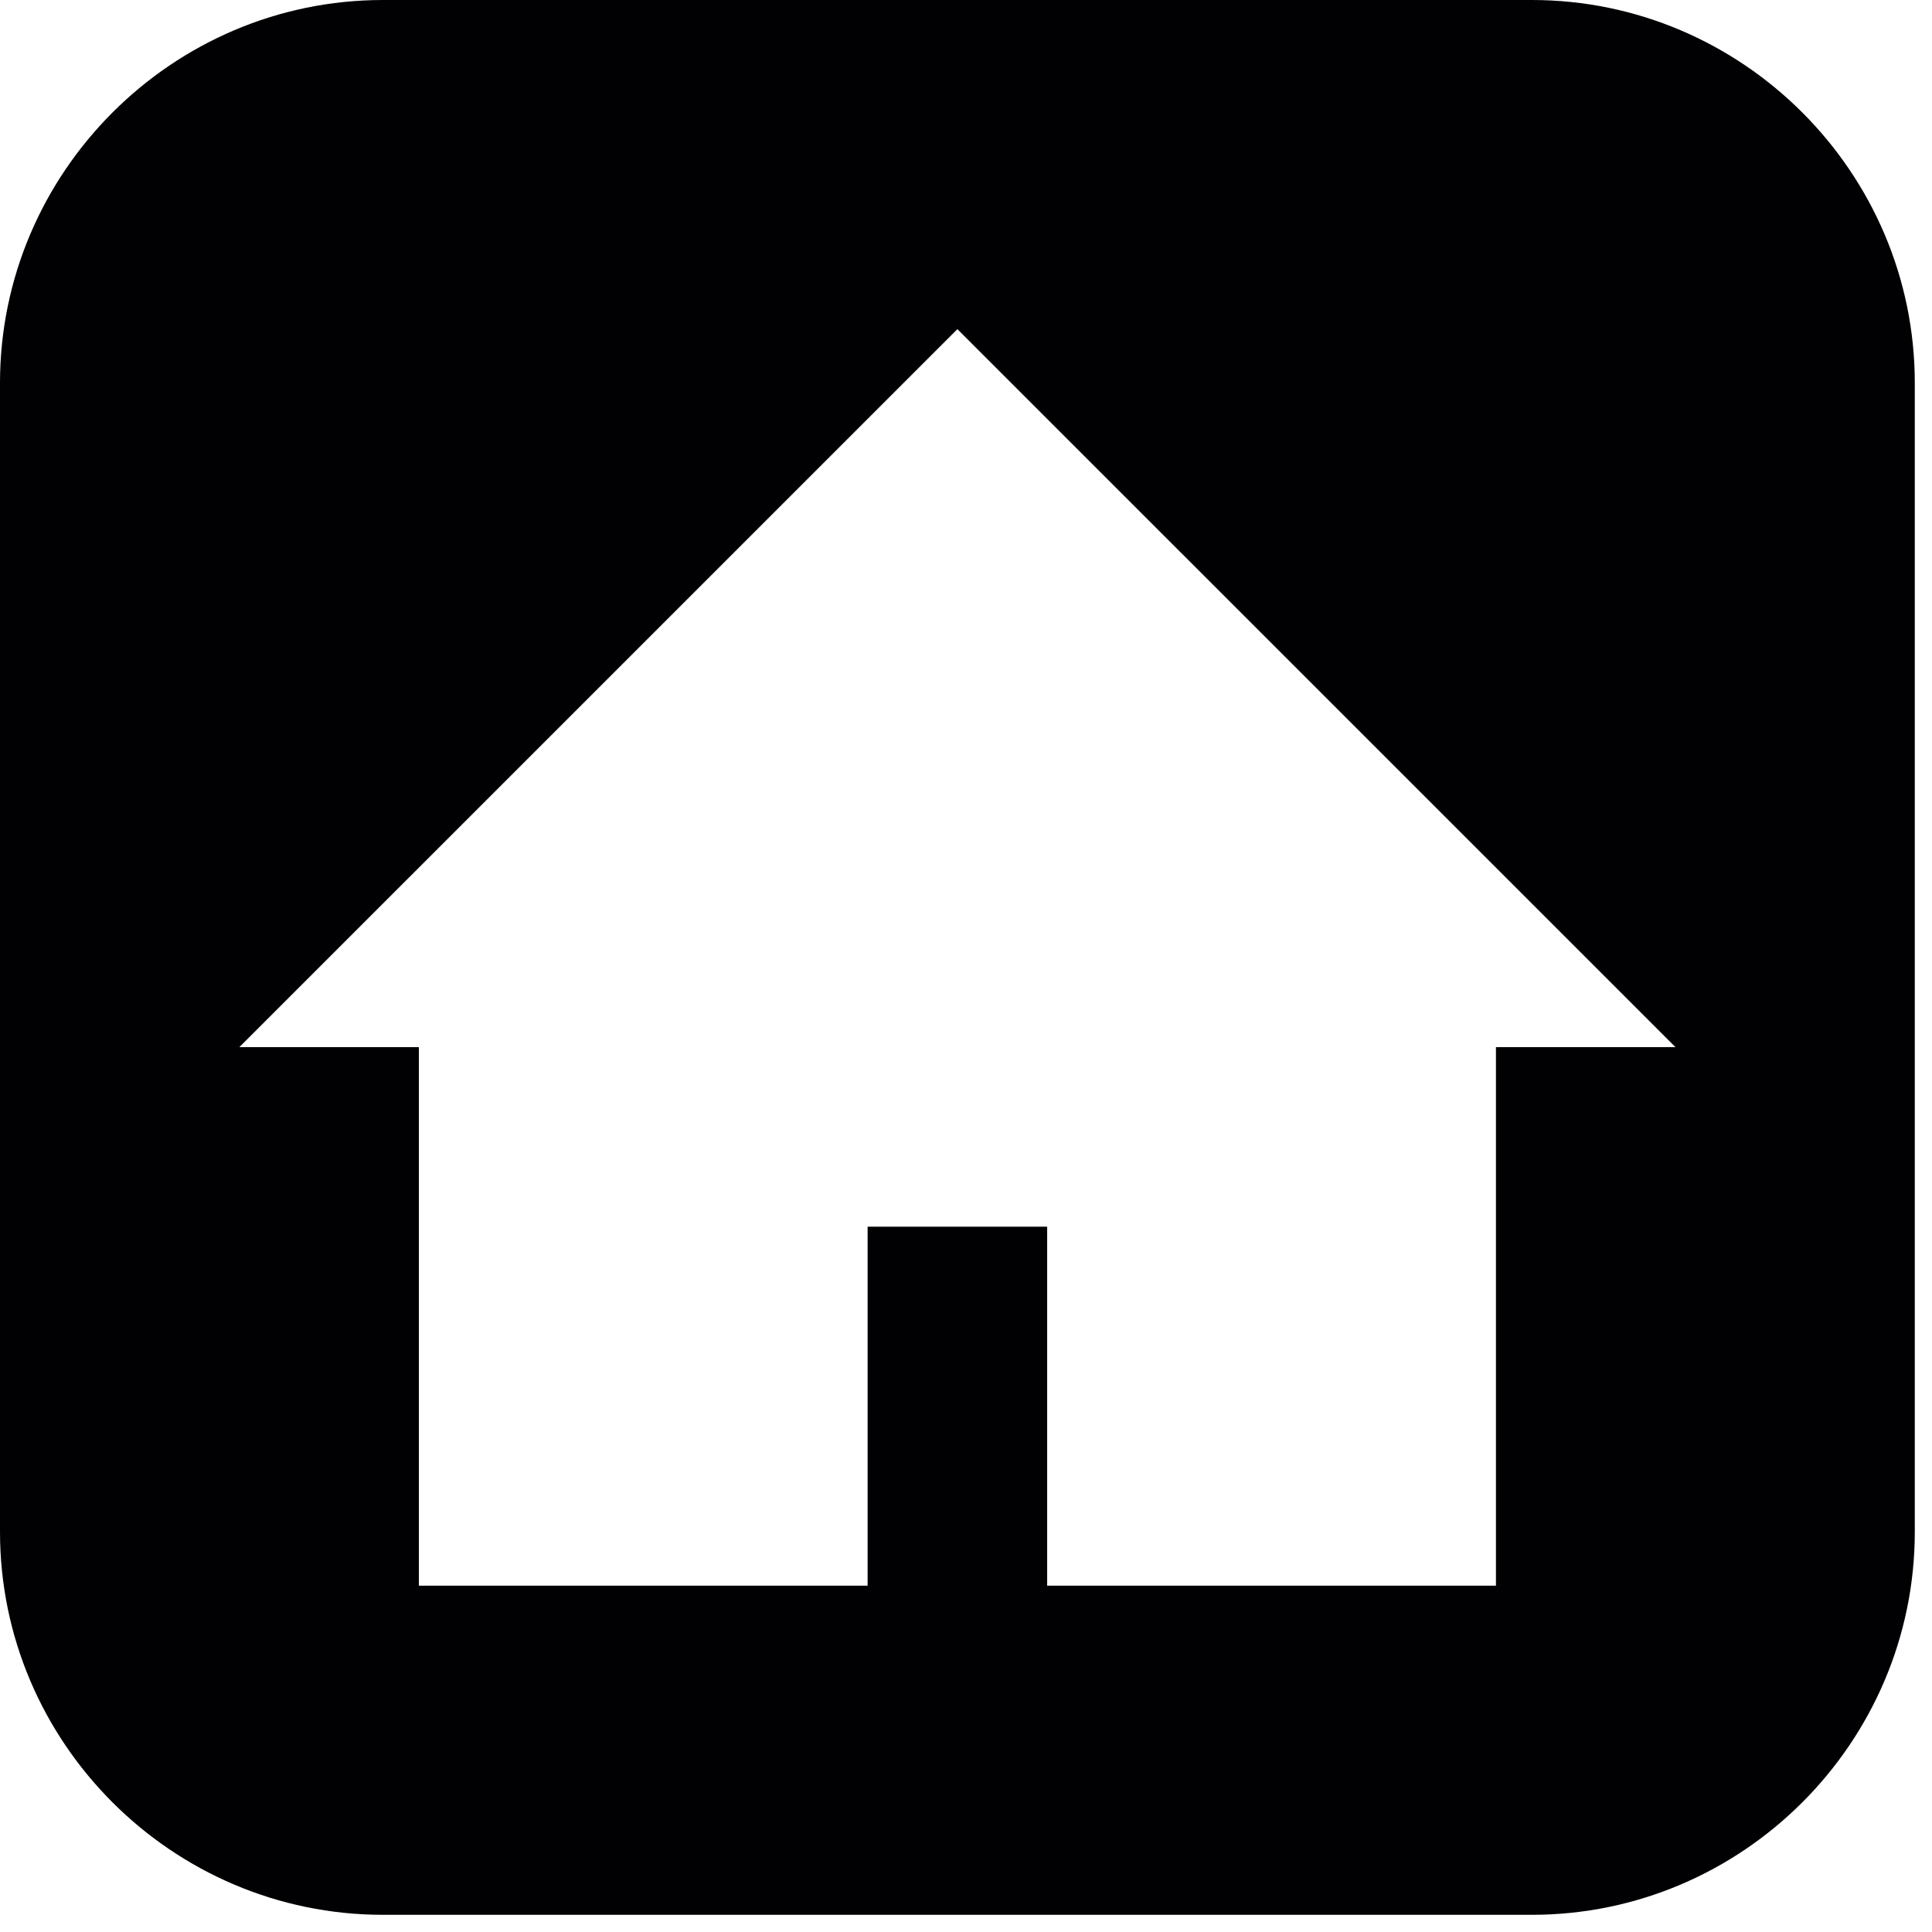
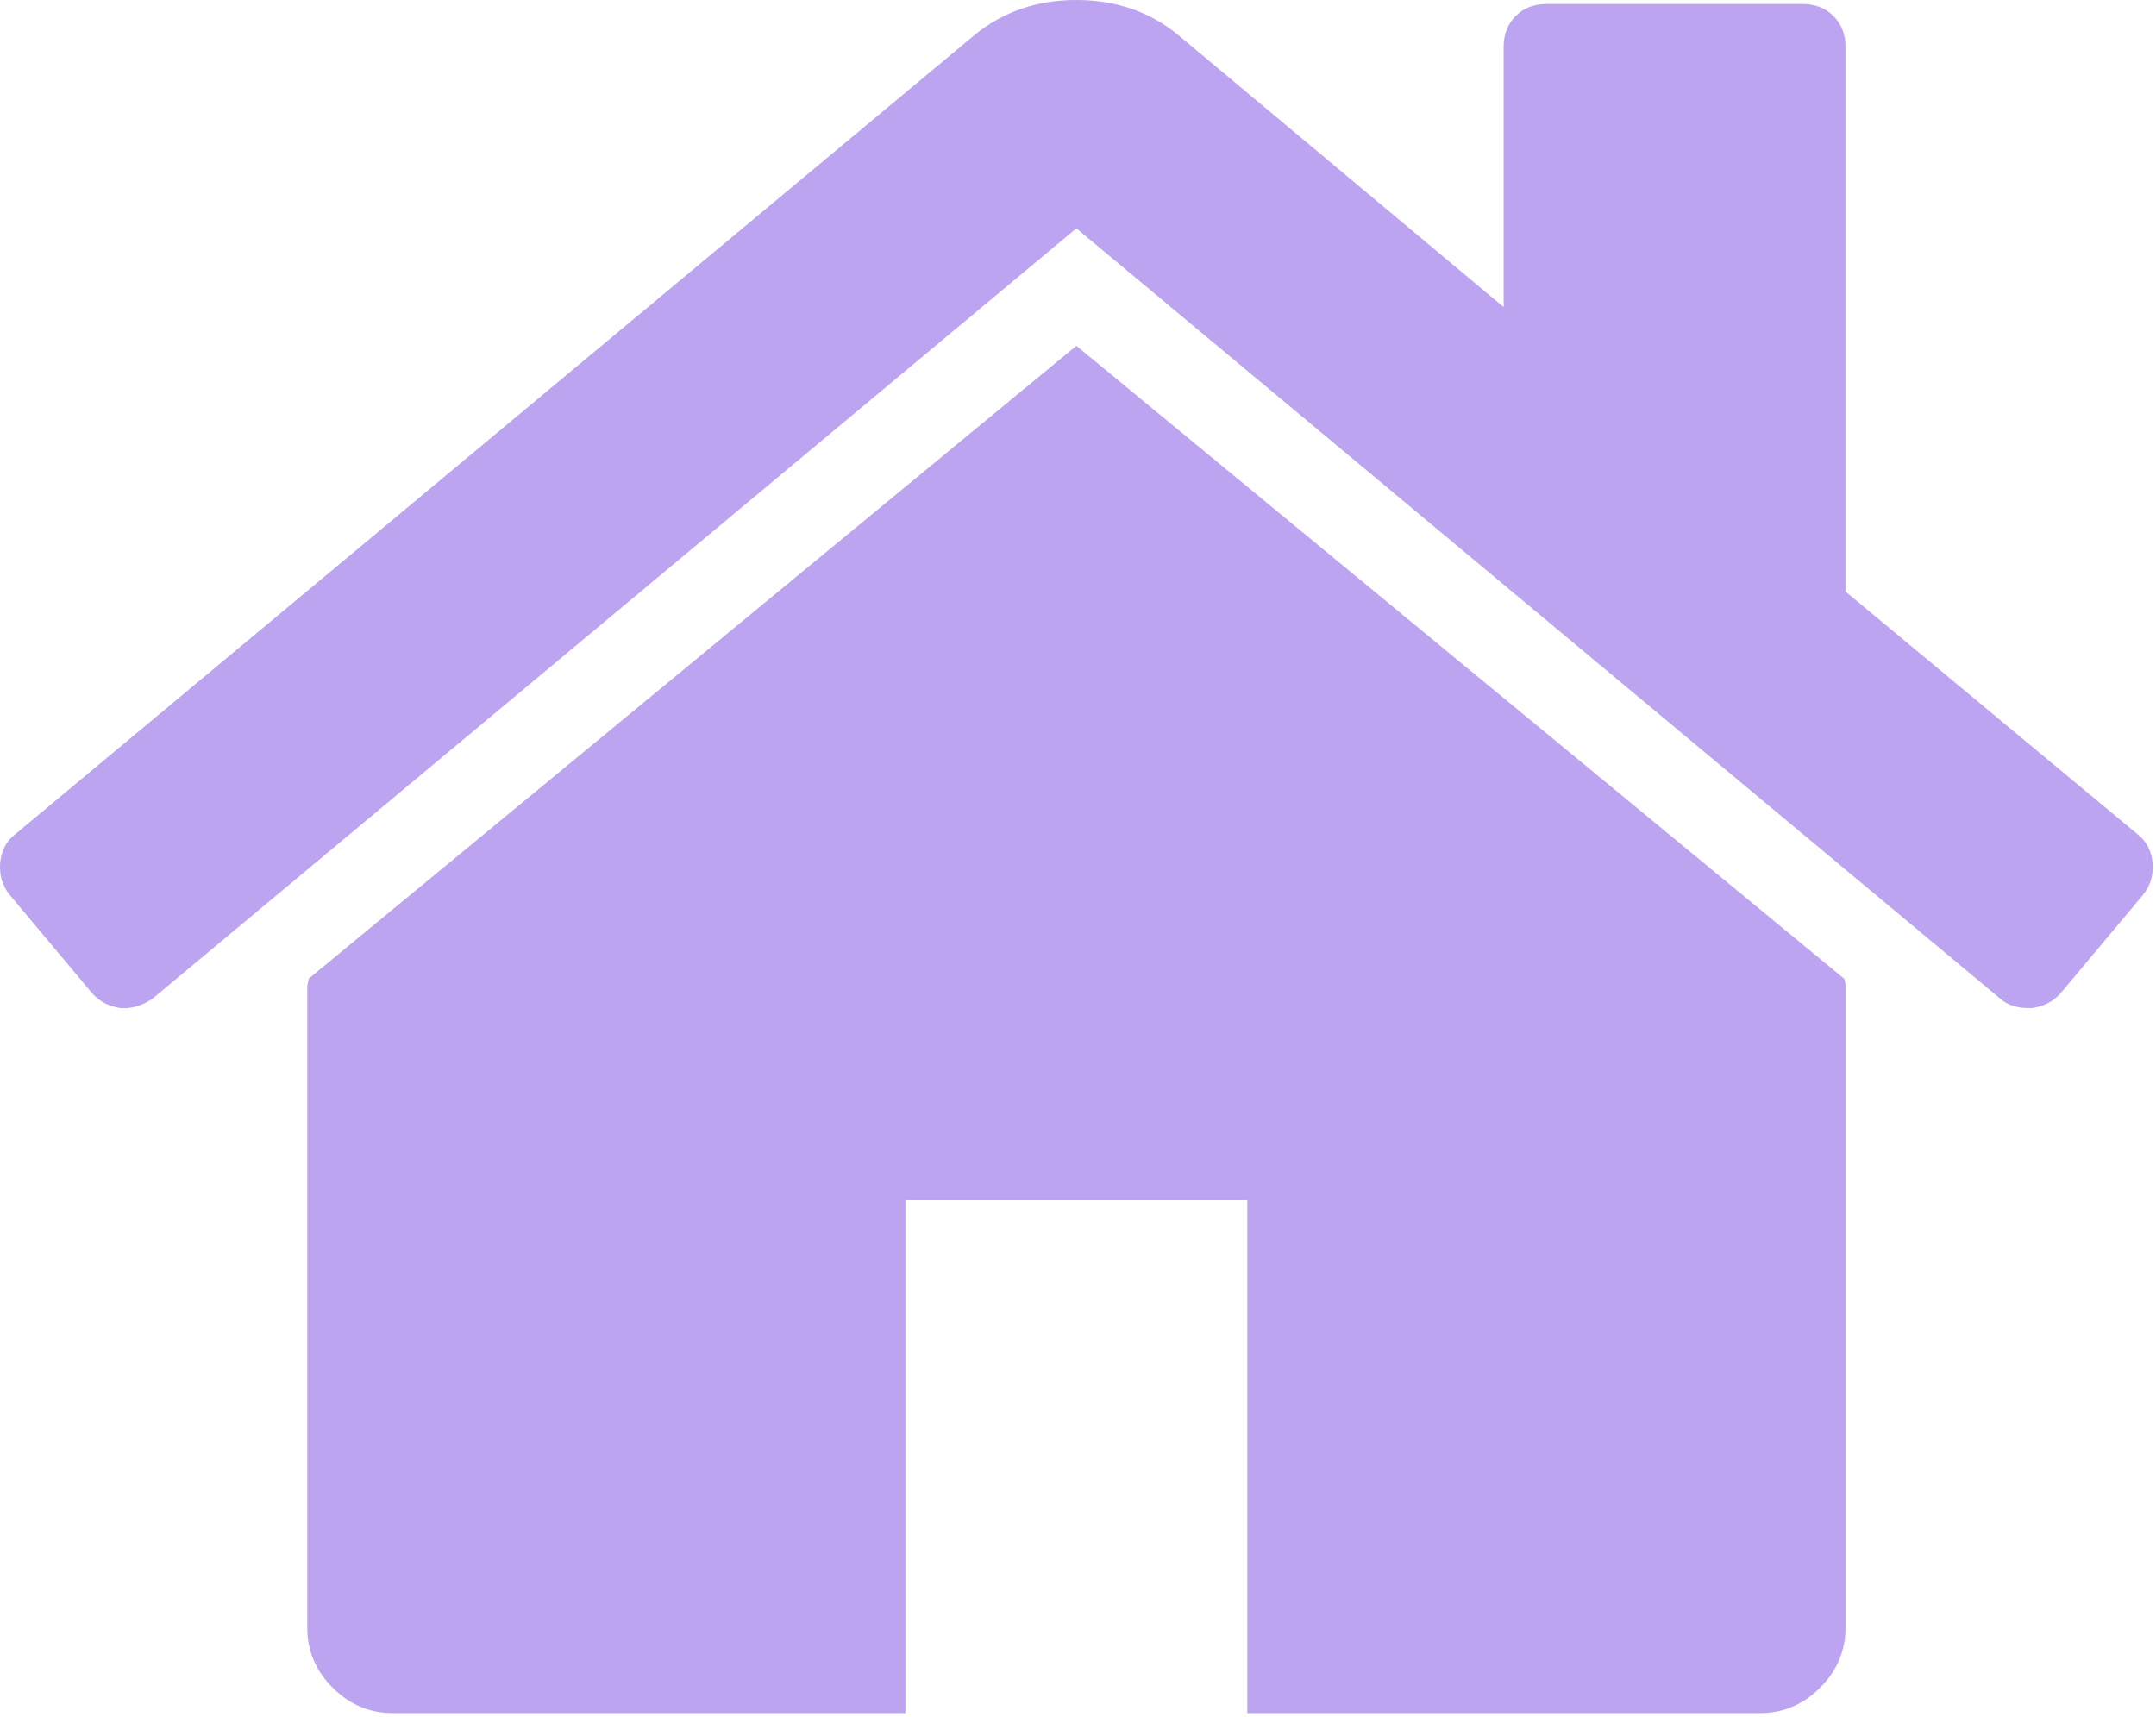
- <svg xmlns="http://www.w3.org/2000/svg" width="107" height="107" viewBox="0 0 107 107" fill="none">
-   <path d="M84.838 0H21.209C9.543 0 0 9.548 0 21.209V84.838C0 96.51 9.543 106.048 21.209 106.048H84.837C96.504 106.048 106.047 96.51 106.047 84.838V21.209C106.048 9.548 96.505 0 84.838 0ZM82.85 57.994V87.82H57.995V67.937H48.051V87.82H23.198V57.994H13.256L53.024 18.229L92.793 57.994H82.85Z" fill="#010002" />
+ <svg xmlns="http://www.w3.org/2000/svg" width="461" height="367" viewBox="0 0 461 367" fill="none">
+   <path d="M230.15 73.945L65.987 209.28C65.987 209.471 65.939 209.752 65.843 210.135C65.749 210.515 65.698 210.791 65.698 210.987V348.028C65.698 352.976 67.507 357.264 71.124 360.875C74.74 364.488 79.023 366.306 83.972 366.306H193.602V256.67H266.699V366.31H376.328C381.276 366.31 385.564 364.496 389.175 360.875C392.792 357.268 394.607 352.977 394.607 348.028V210.987C394.607 210.227 394.503 209.653 394.319 209.28L230.15 73.945Z" fill="#7B4AE2" fill-opacity="0.5" />
+   <path d="M457.123 178.444L394.601 126.482V9.995C394.601 7.332 393.745 5.142 392.027 3.428C390.323 1.716 388.133 0.86 385.464 0.86H330.648C327.982 0.86 325.793 1.716 324.078 3.428C322.367 5.142 321.512 7.333 321.512 9.995V65.668L251.85 7.423C245.766 2.474 238.532 0 230.156 0C221.781 0 214.548 2.474 208.458 7.423L3.173 178.444C1.27 179.964 0.227 182.01 0.033 184.58C-0.16 187.148 0.505 189.391 2.03 191.293L19.731 212.421C21.256 214.133 23.252 215.18 25.727 215.563C28.012 215.755 30.297 215.087 32.582 213.565L230.15 48.823L427.72 213.564C429.246 214.892 431.241 215.555 433.716 215.555H434.574C437.045 215.179 439.037 214.125 440.57 212.417L458.273 191.292C459.795 189.386 460.462 187.147 460.264 184.576C460.069 182.013 459.022 179.967 457.123 178.444Z" fill="#7B4AE2" fill-opacity="0.5" />
</svg>
